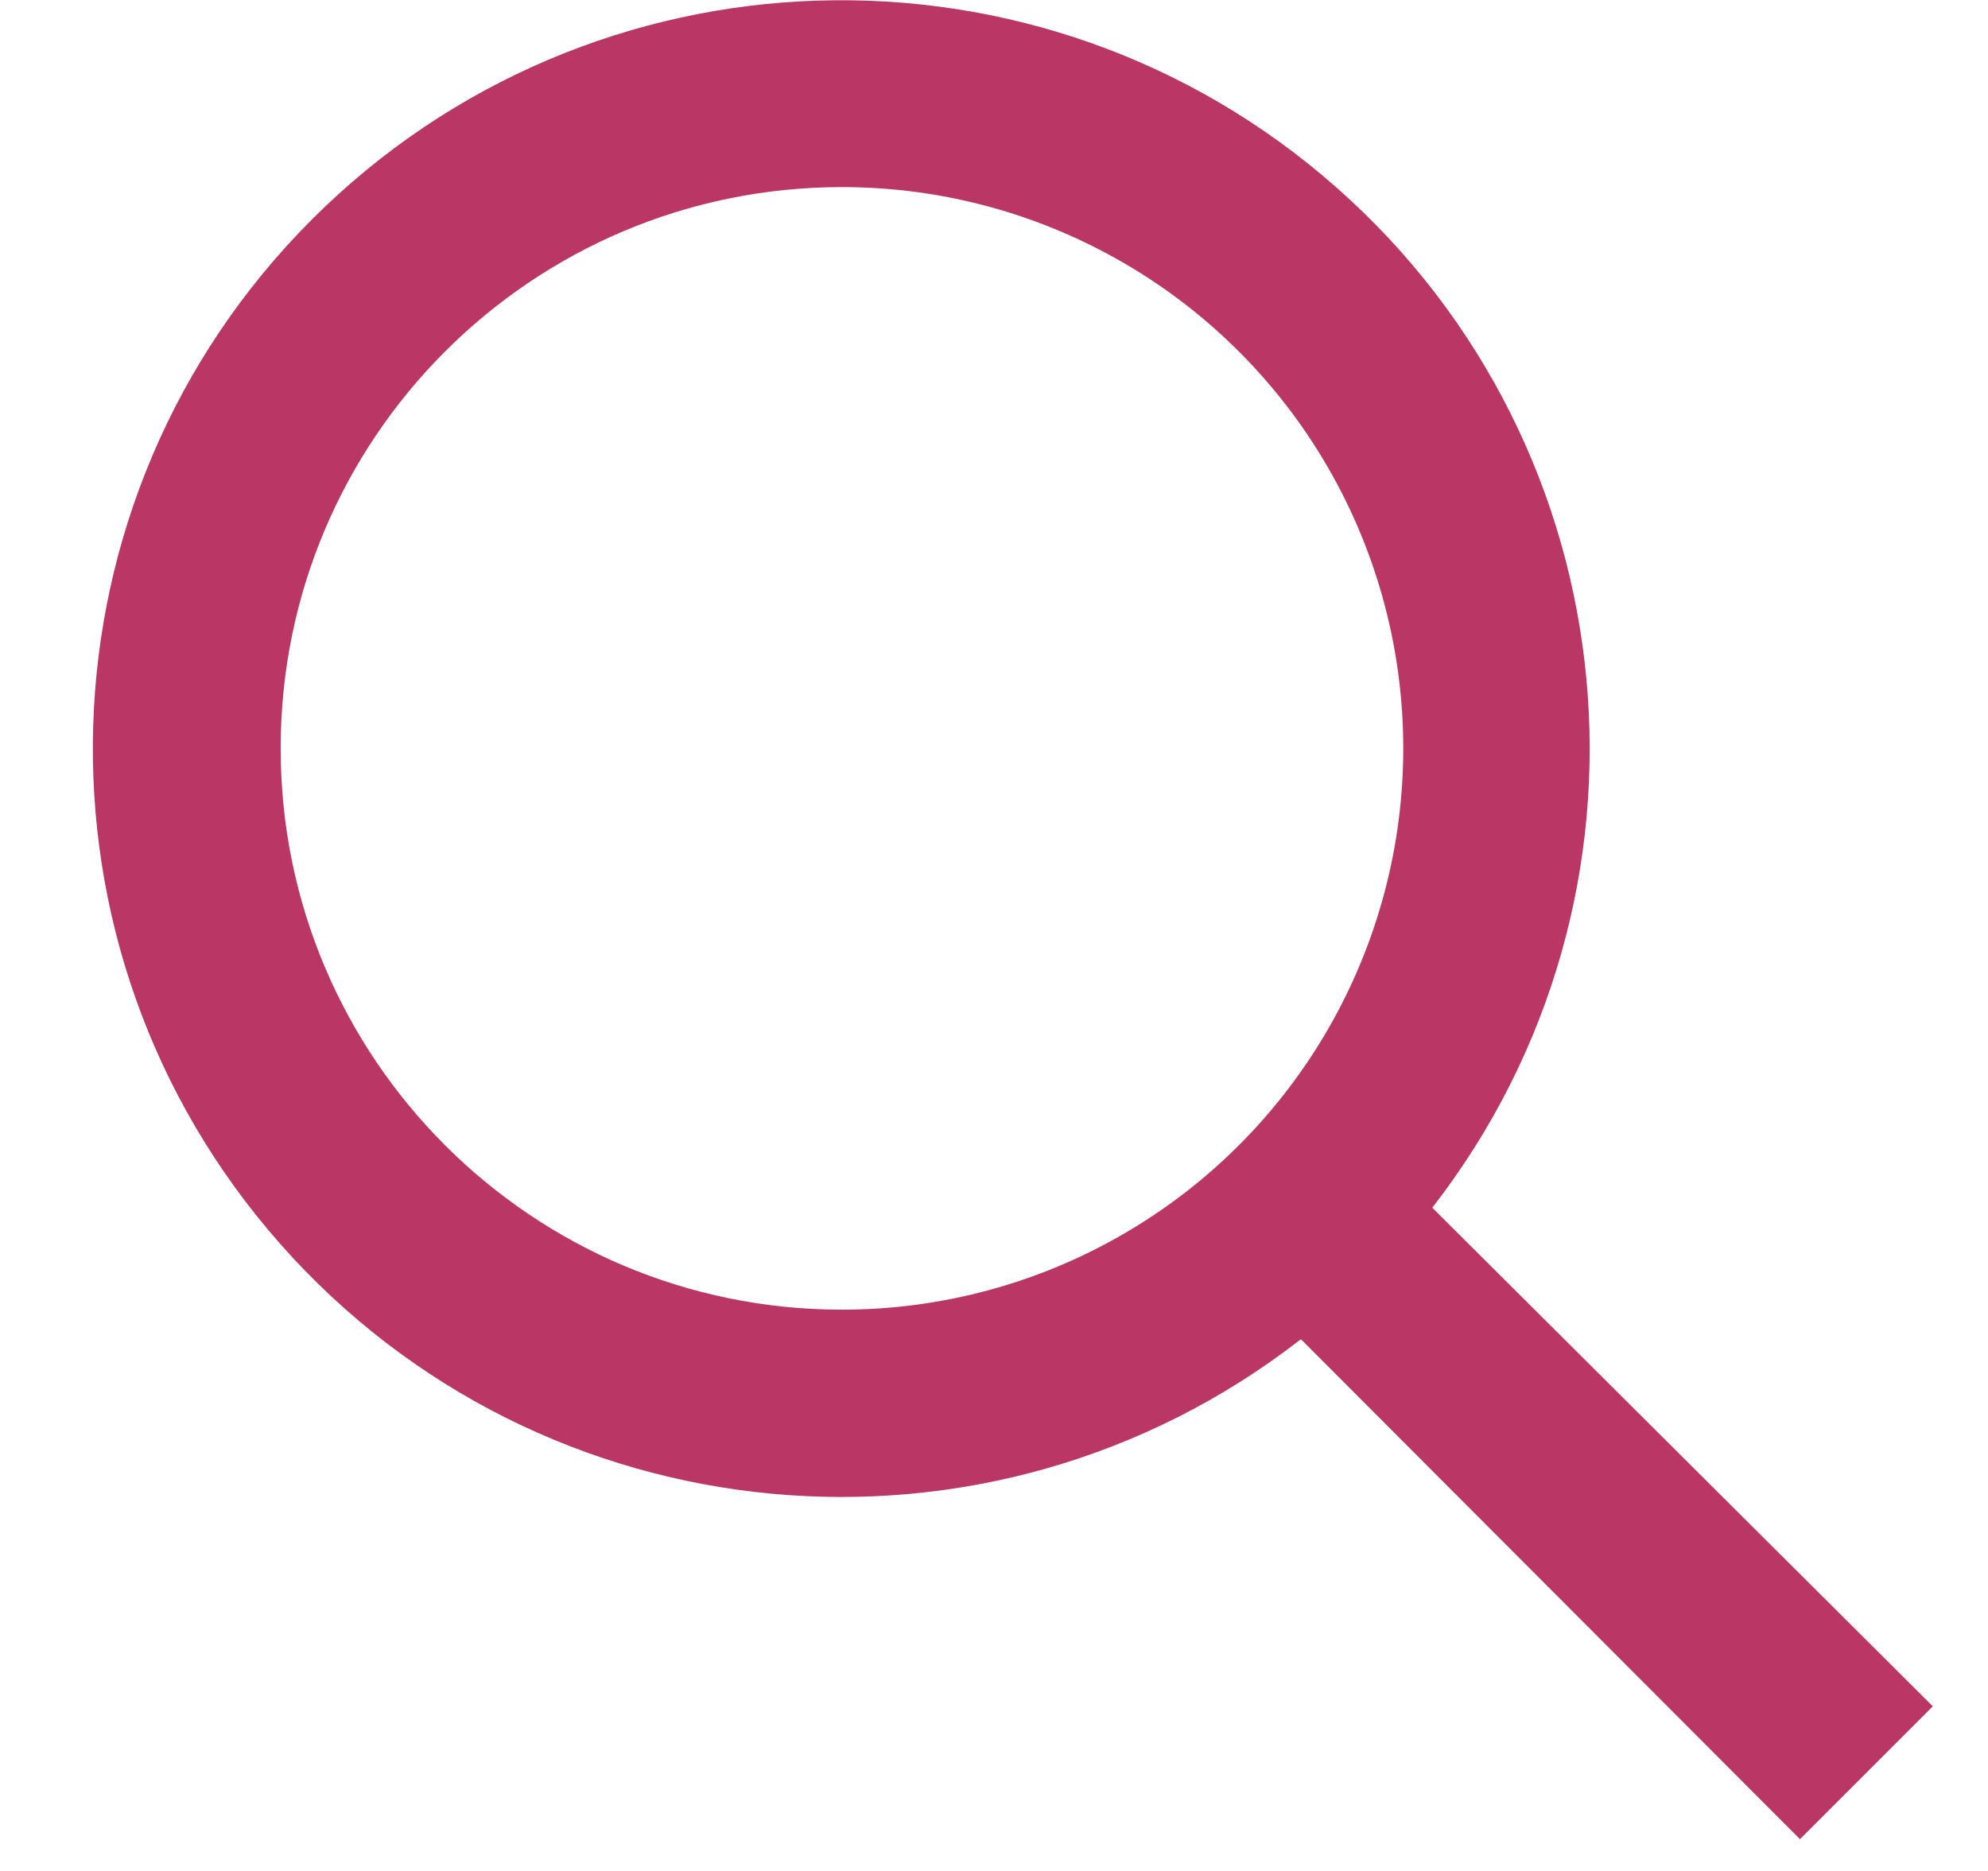
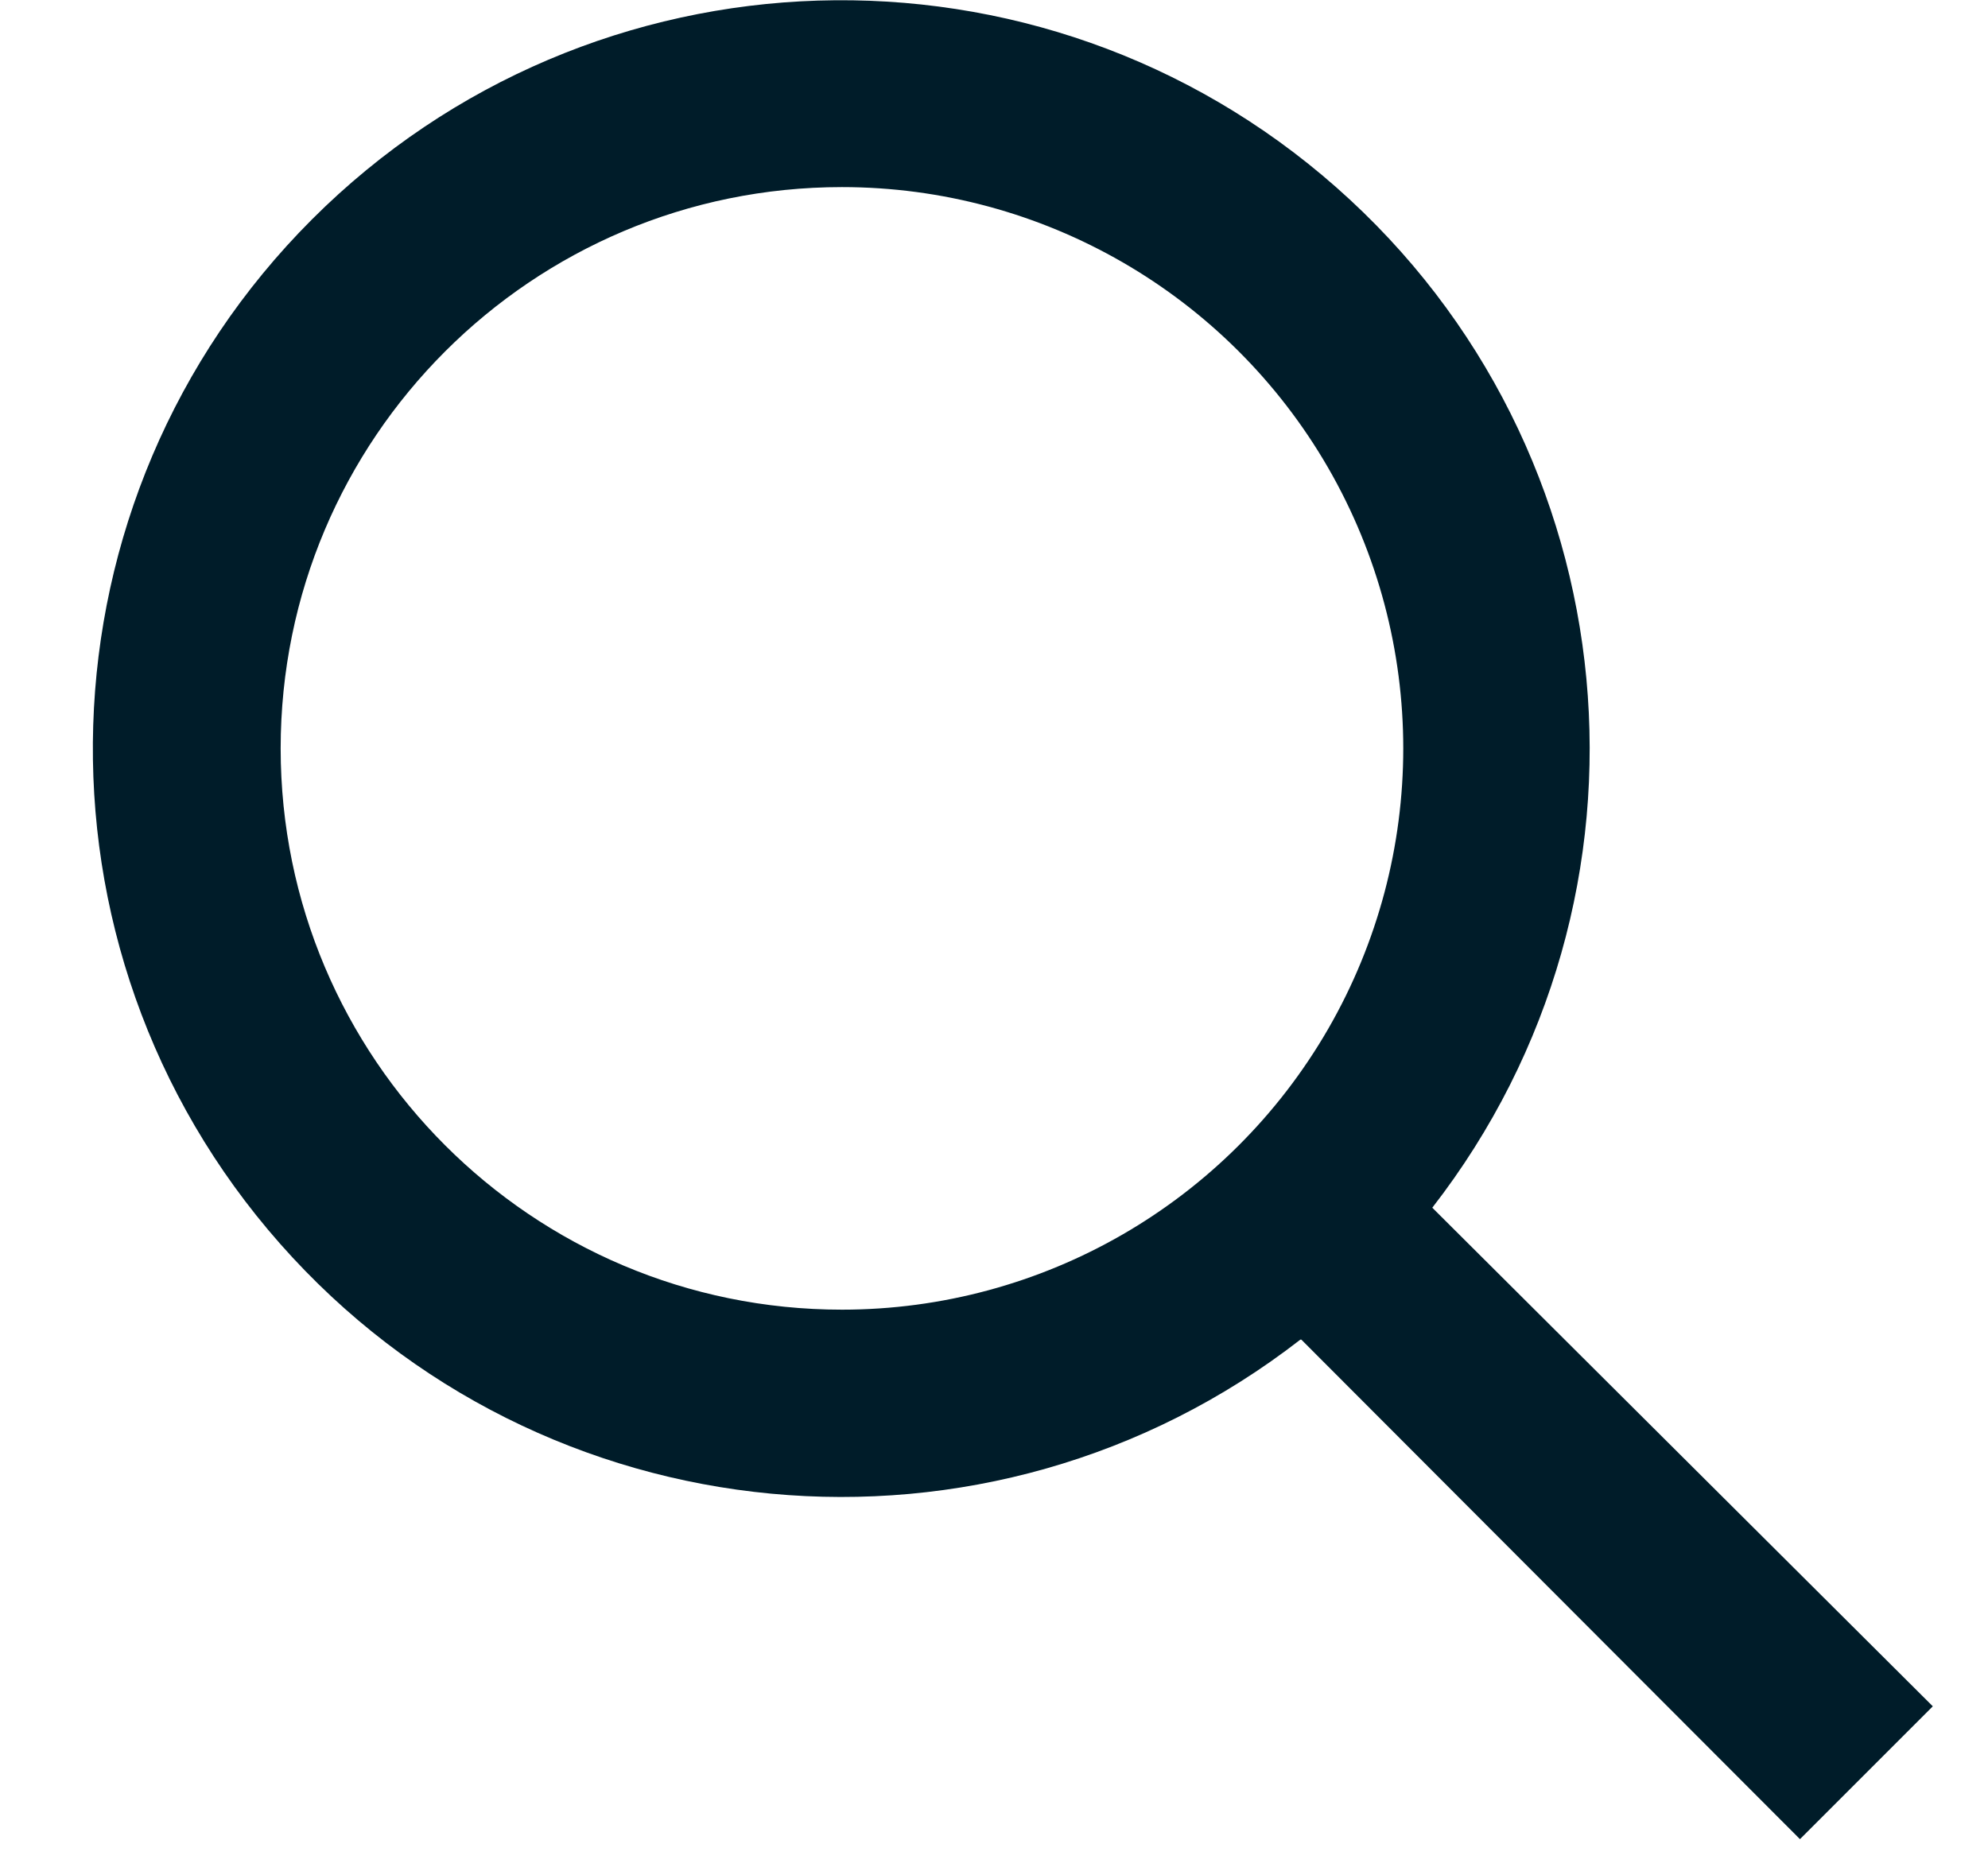
<svg xmlns="http://www.w3.org/2000/svg" width="17px" height="16px" viewBox="0 0 17 16" version="1.1">
  <g id="Page-ver.-3" stroke="none" stroke-width="1" fill="none" fill-rule="evenodd">
-     <g id="Mappr-Search" transform="translate(-617, -63)" fill="#BA3665" fill-rule="nonzero">
+     <g id="Mappr-Search" transform="translate(-617, -63)" fill="#001C29" fill-rule="nonzero">
      <g id="Content" transform="translate(213, 20)">
        <g id="Search-Bar" transform="translate(380, 20)">
          <g id="1" transform="translate(24, 23)">
            <path d="M11.12,11.456 C8.451,13.529 4.63,13.17 2.395,10.636 C0.159,8.102 0.279,4.266 2.668,1.876 C5.058,-0.513 8.894,-0.633 11.428,1.603 C13.962,3.838 14.321,7.659 12.248,10.328 L16.528,14.592 L15.392,15.728 L11.128,11.456 L11.12,11.456 Z M7.2,11.2 C8.915,11.2 10.499,10.285 11.357,8.8 C12.214,7.315 12.214,5.485 11.357,4 C10.499,2.515 8.915,1.6 7.2,1.6 C4.549,1.6 2.4,3.749 2.4,6.4 C2.4,9.051 4.549,11.2 7.2,11.2 L7.2,11.2 Z" id="Shape" />
          </g>
        </g>
      </g>
    </g>
  </g>
</svg>
